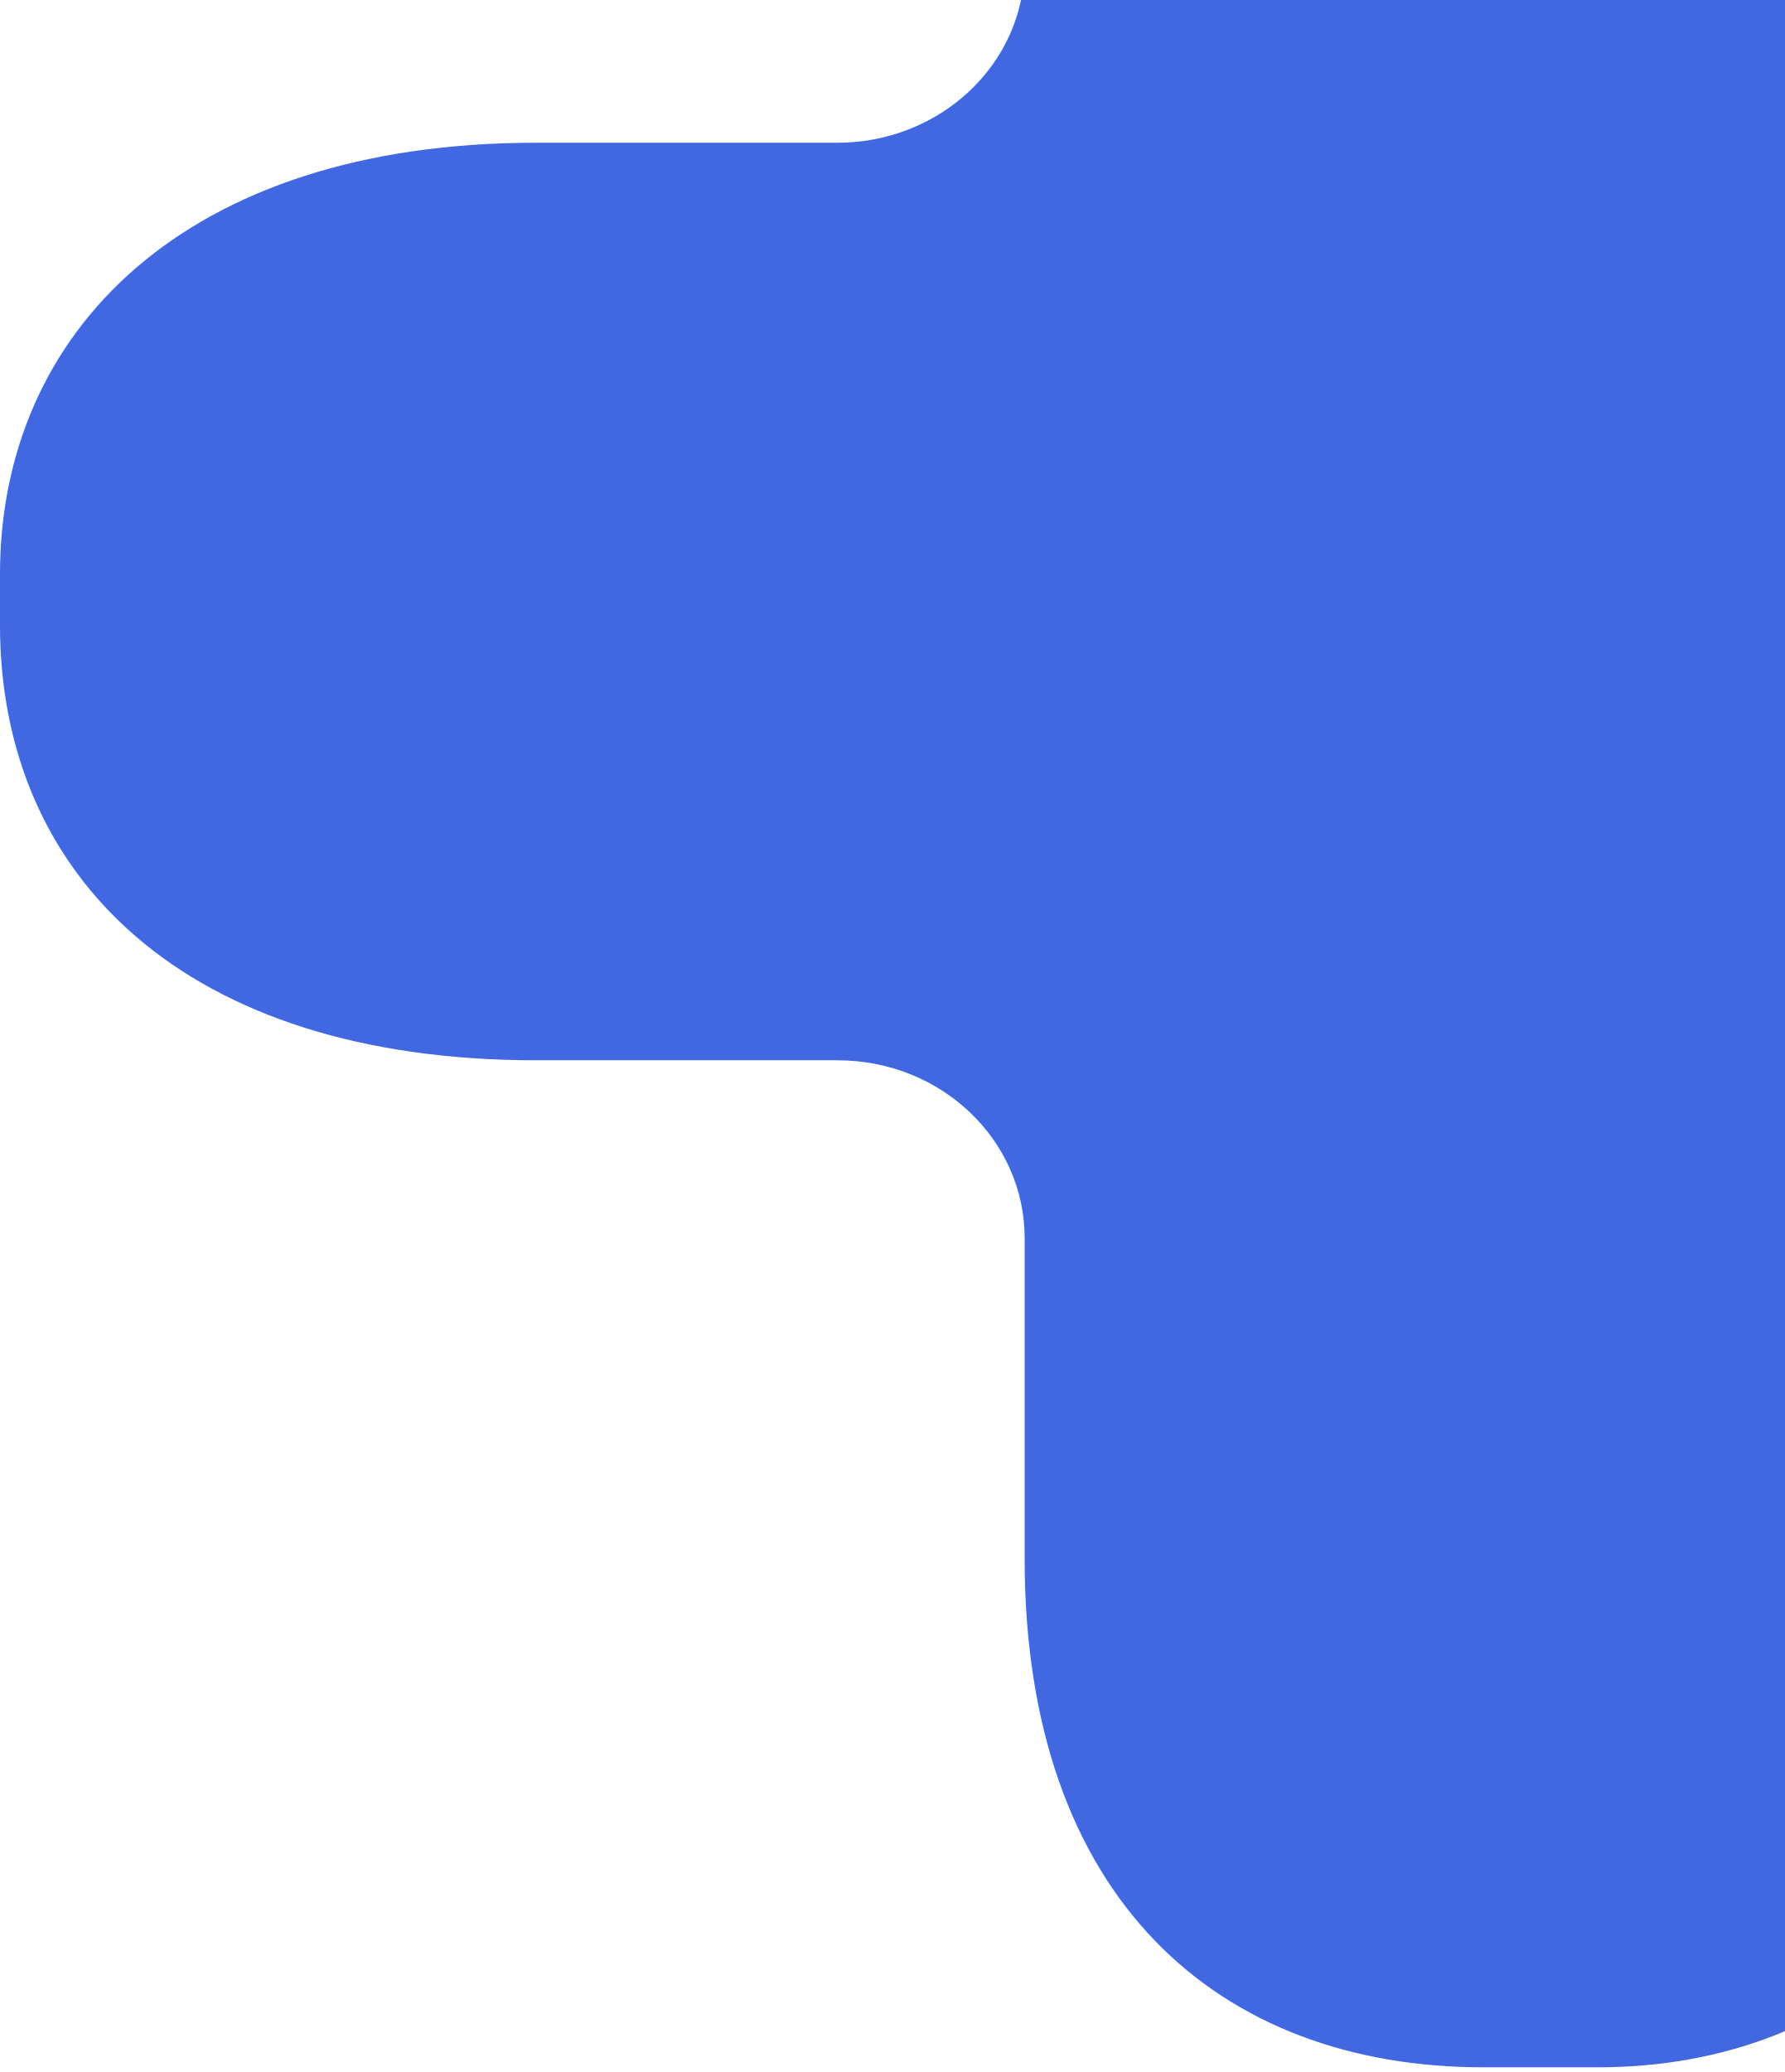
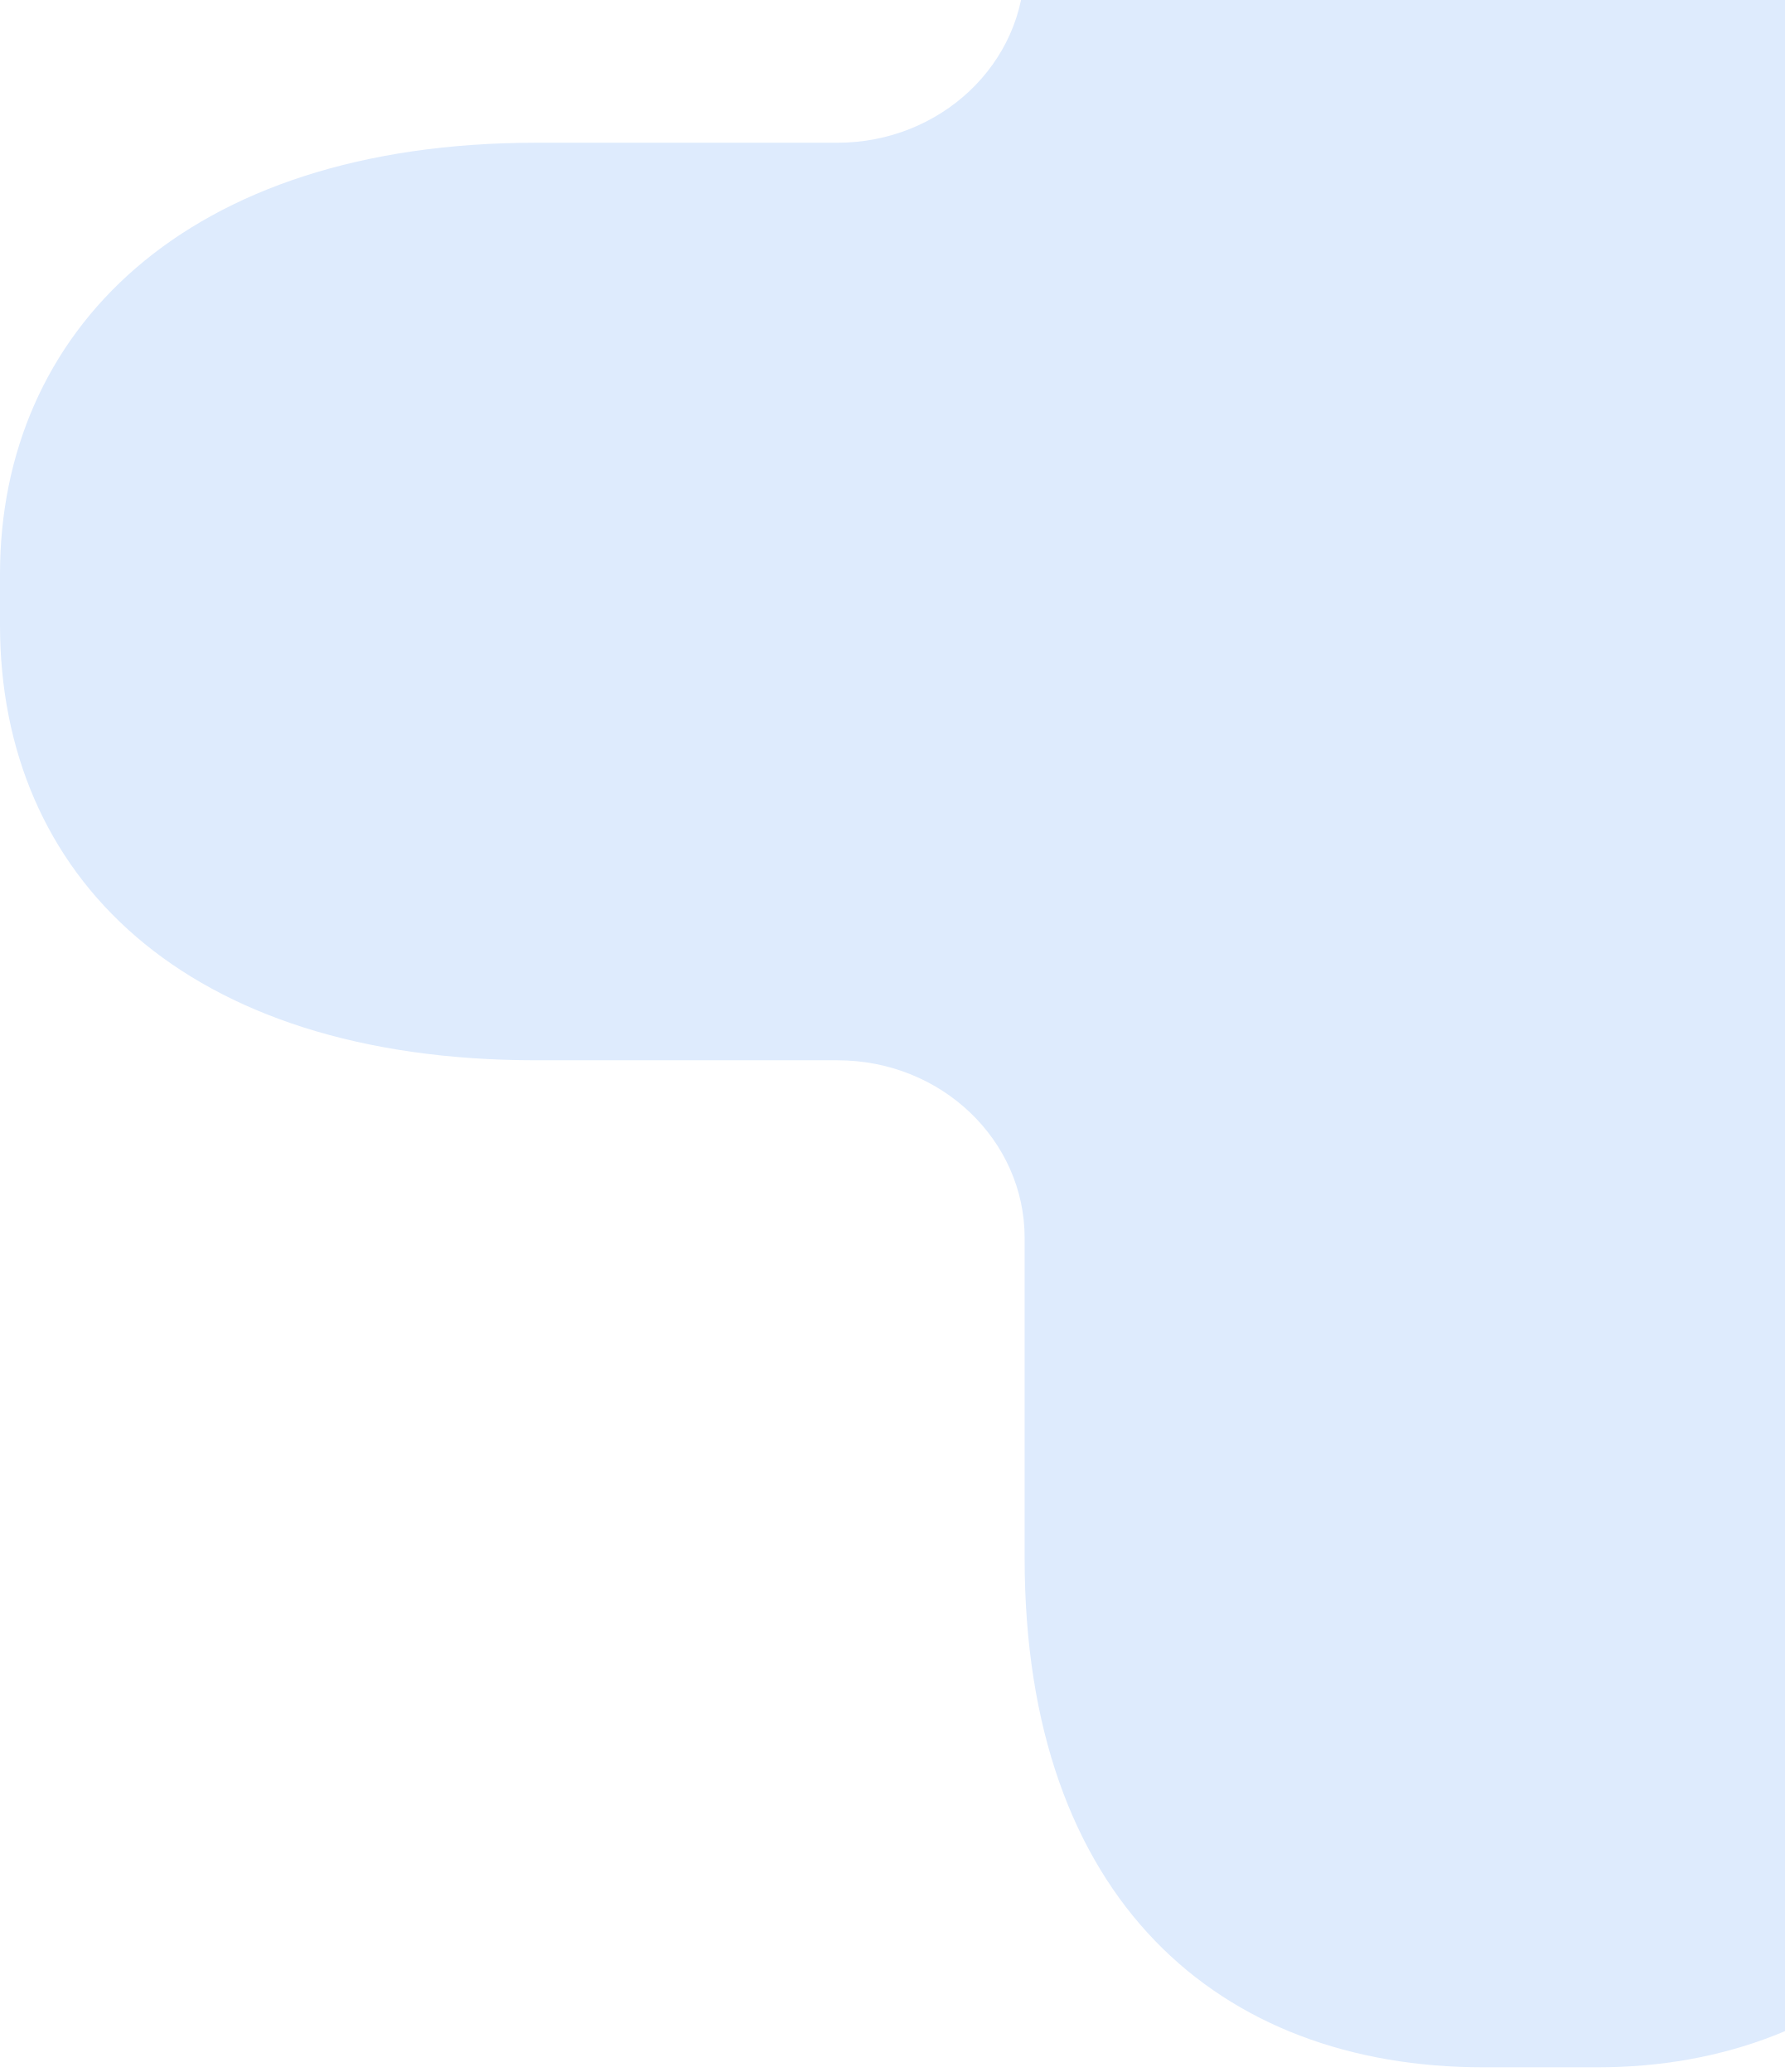
<svg xmlns="http://www.w3.org/2000/svg" width="267" height="310" viewBox="0 0 267 310" fill="none">
-   <path d="M306.641 133.855V233.167C306.641 284.122 276.525 309.299 239.037 309.299H221.978C182.384 309.299 153.321 284.122 153.321 233.167V185.209C153.321 170.622 140.895 158.633 125.31 158.633H80.24C27.589 158.633 0 131.057 0 93.491L0 85.897C0 49.73 27.589 21.355 80.24 21.355H125.31C140.684 21.355 153.321 9.565 153.321 -5.222V-52.18C153.321 -102.535 182.384 -128.312 221.978 -128.313H239.037C277.156 -128.313 306.641 -102.735 306.641 -52.18V134.055V133.855Z" fill="#4167E1" />
+   <path d="M306.641 133.855V233.167C306.641 284.122 276.525 309.299 239.037 309.299H221.978C182.384 309.299 153.321 284.122 153.321 233.167V185.209C153.321 170.622 140.895 158.633 125.31 158.633H80.24C27.589 158.633 0 131.057 0 93.491L0 85.897C0 49.73 27.589 21.355 80.24 21.355H125.31C140.684 21.355 153.321 9.565 153.321 -5.222V-52.18C153.321 -102.535 182.384 -128.312 221.978 -128.313H239.037C277.156 -128.313 306.641 -102.735 306.641 -52.18V134.055V133.855Z" fill="#DEEBFD" />
</svg>
